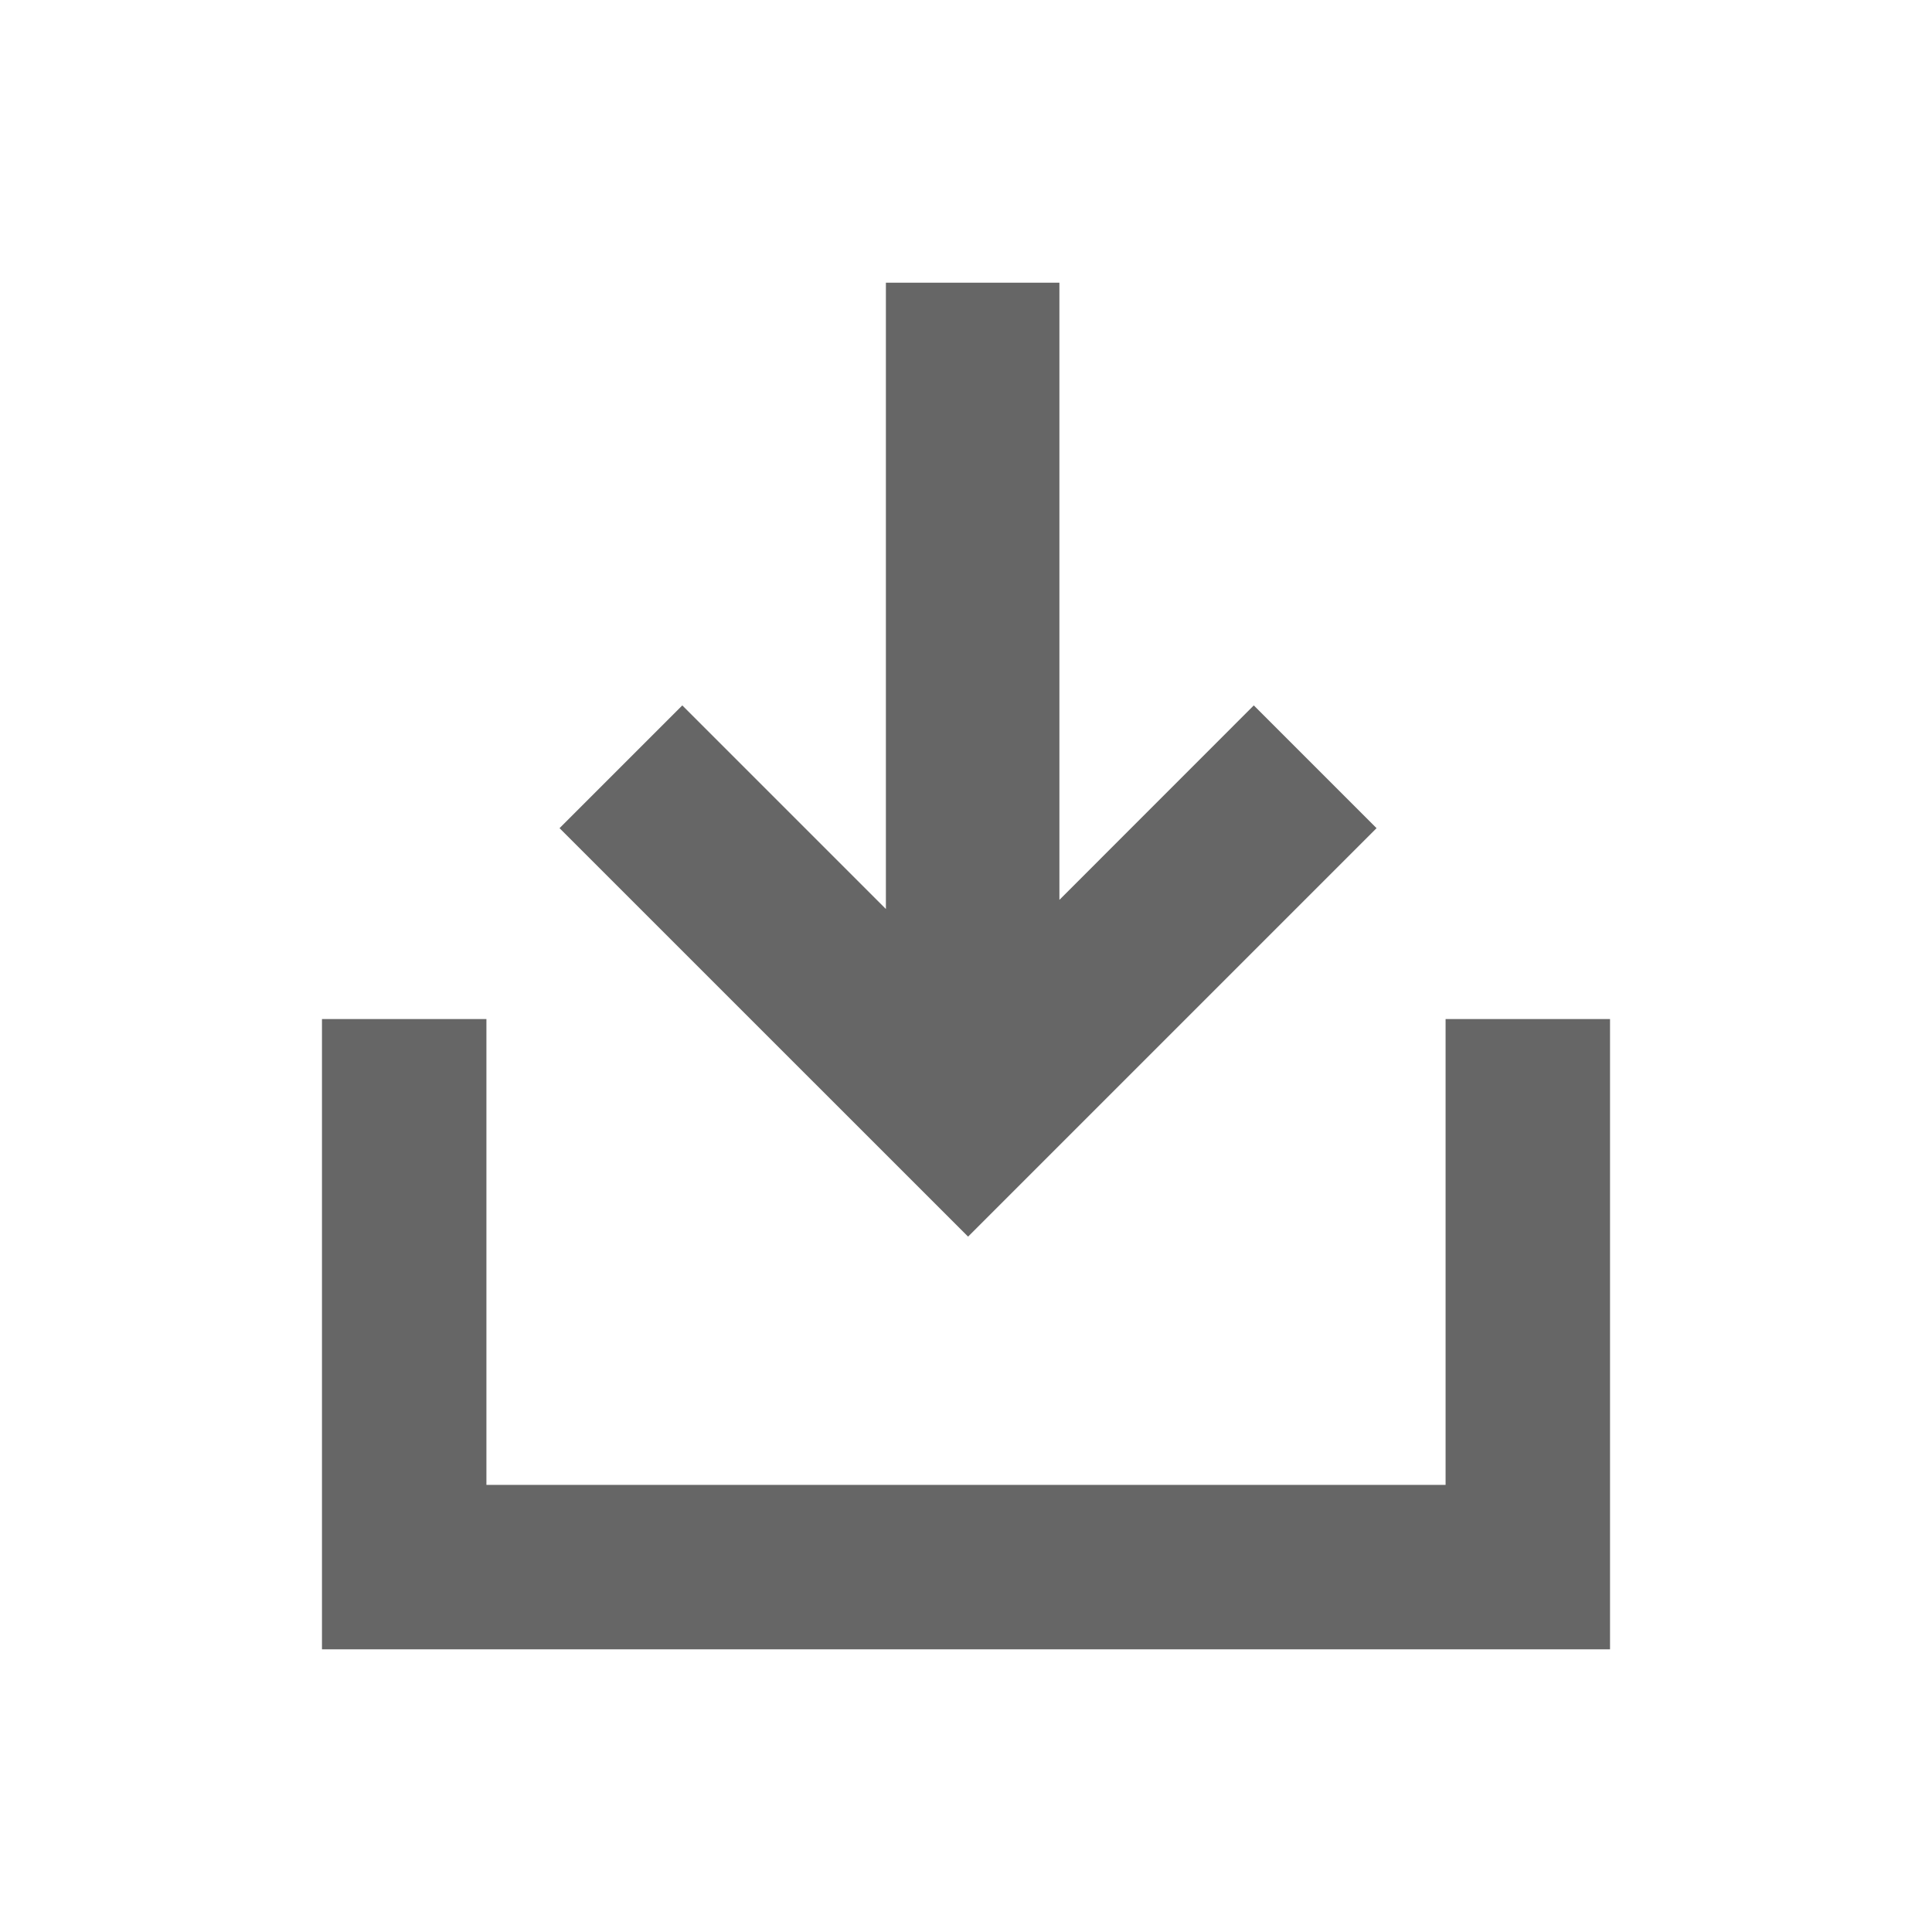
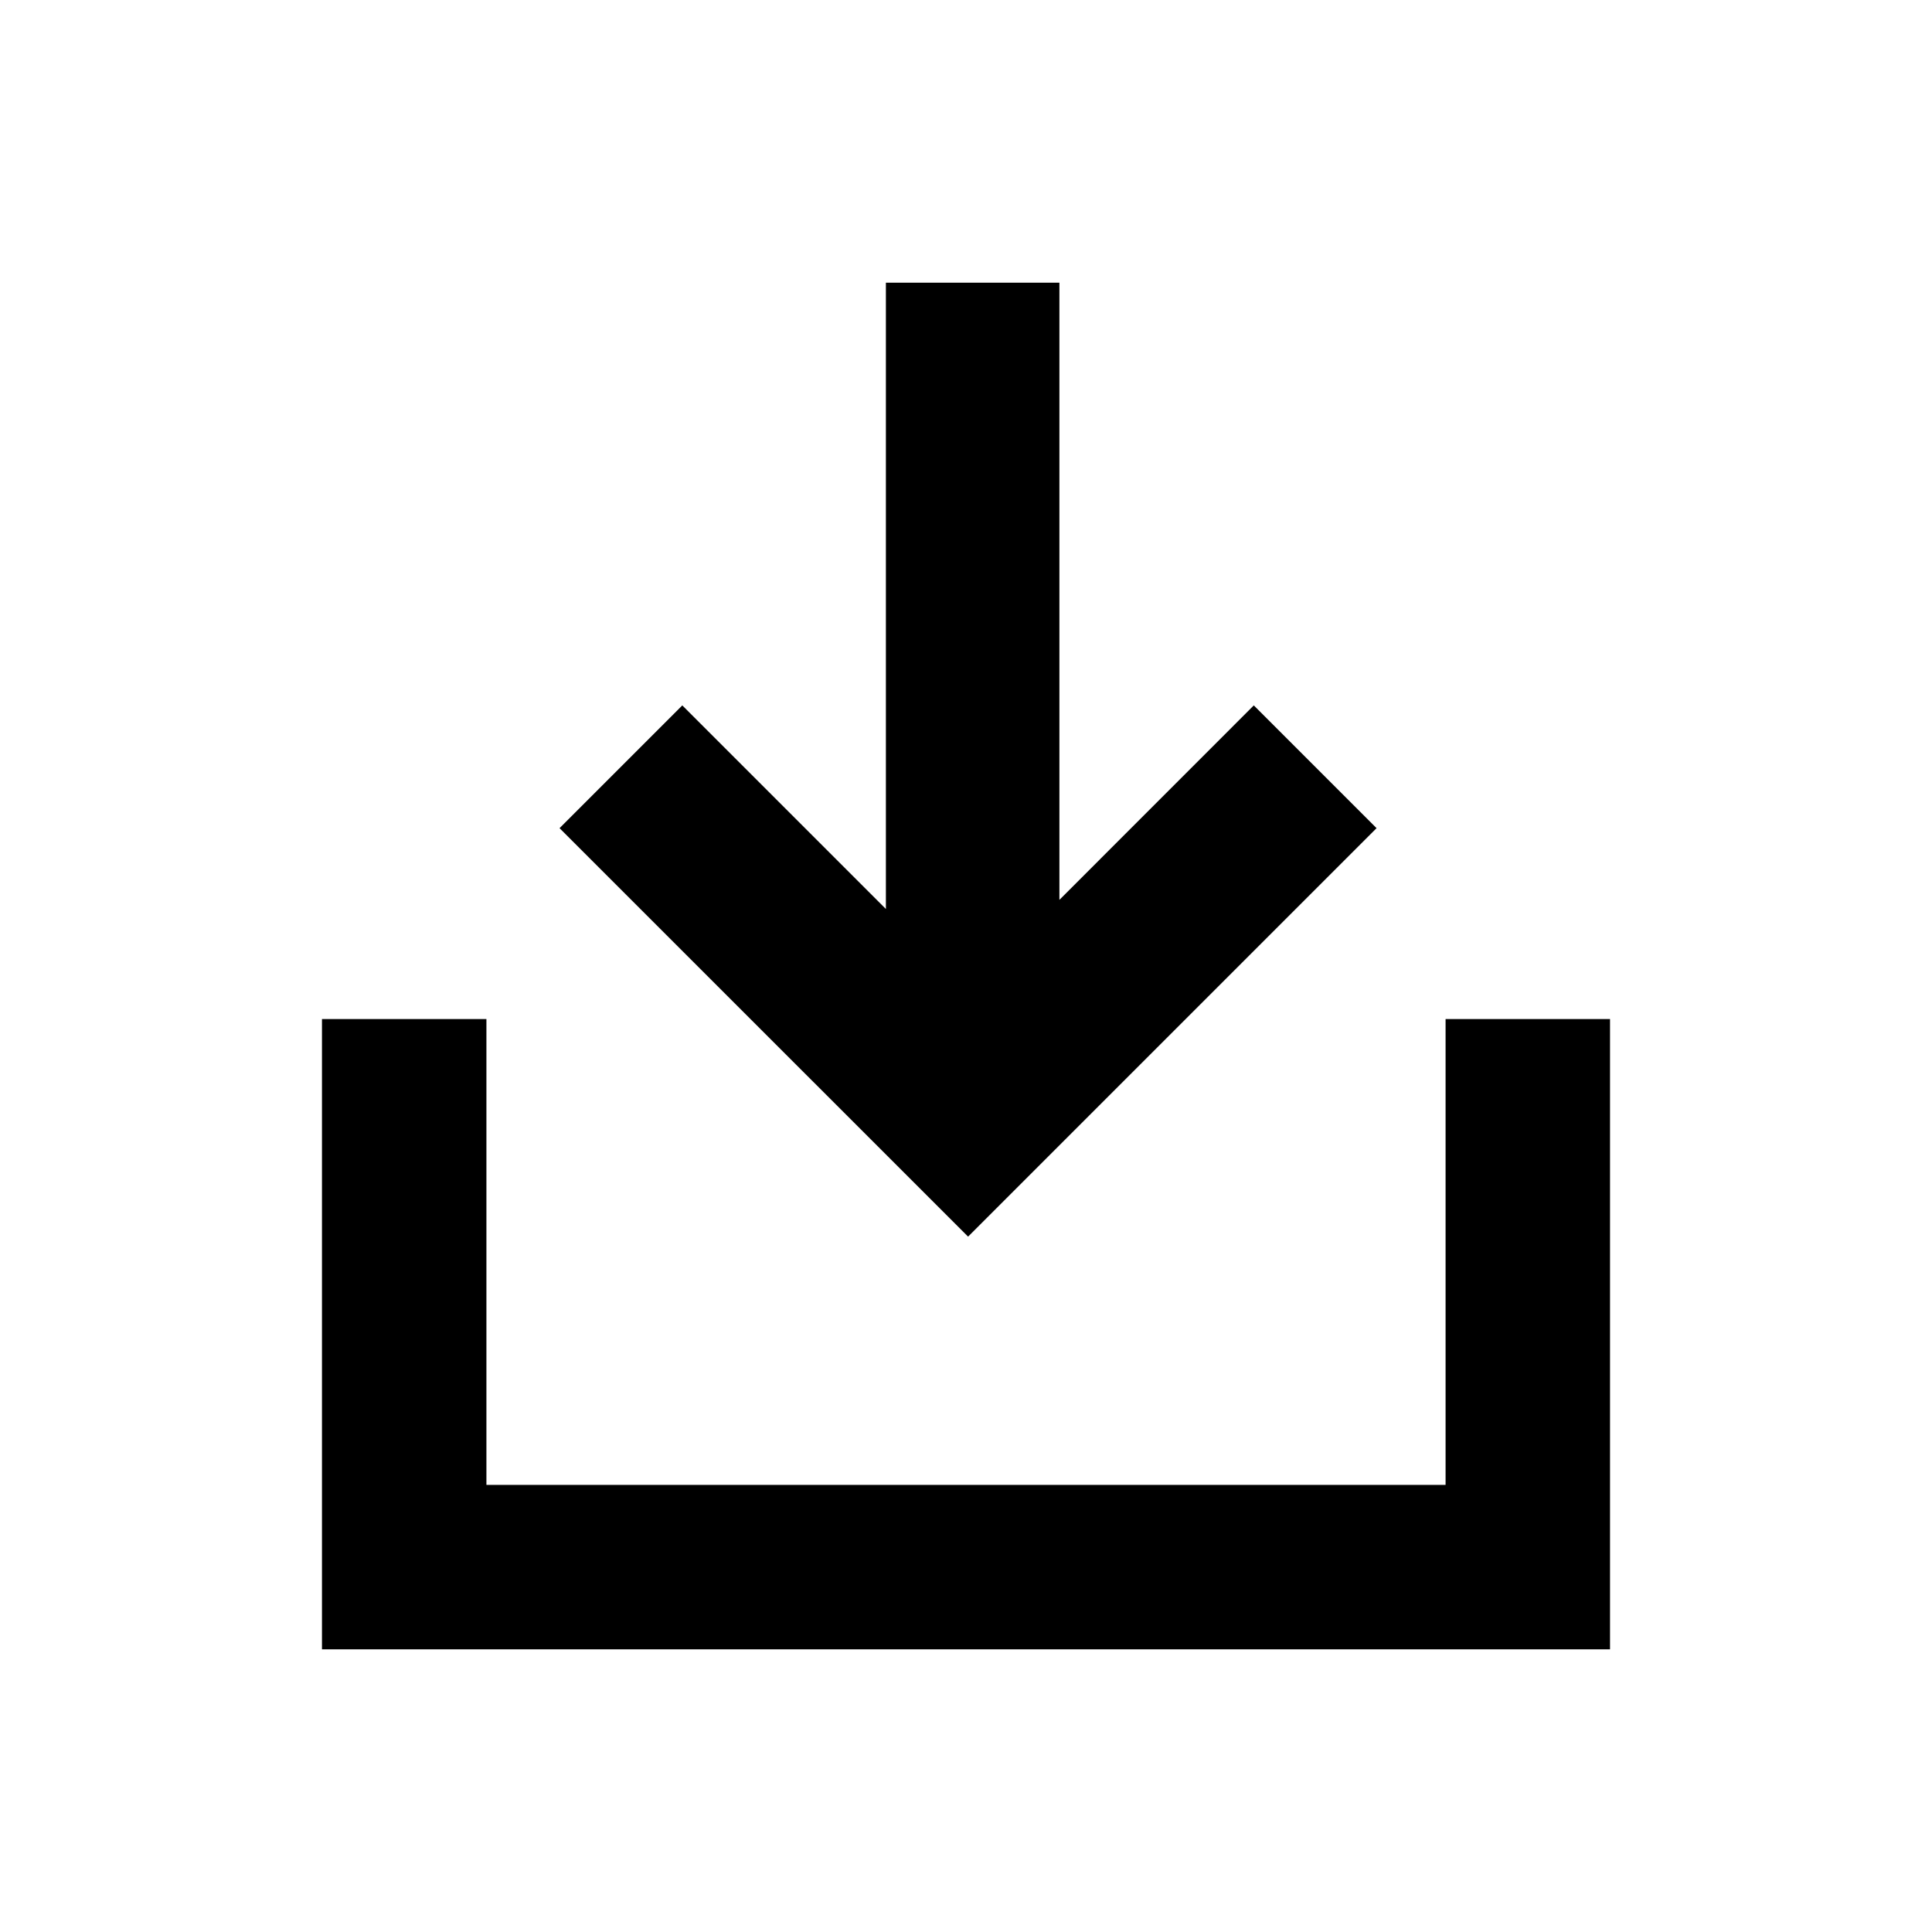
<svg xmlns="http://www.w3.org/2000/svg" width="26px" height="26px" viewBox="0 0 26 26" version="1.1">
  <defs />
  <g id="Styleguide" stroke="none" stroke-width="1" fill="none" fill-rule="evenodd">
-     <g id="icoon-download">
-       <polygon id="Fill-2" fill="#666666" points="18.525 11.145 16.873 9.493 14.257 12.11 14.257 3.804 11.922 3.804 11.922 12.233 9.182 9.493 7.53 11.145 13.028 16.642" />
-       <polygon id="Fill-3" fill="#666666" points="21.667 13.714 21.667 22.196 4.333 22.196 4.333 13.714 6.546 13.714 6.546 19.983 19.454 19.983 19.454 13.714" />
+     <g id="icoon-download-transparent">
+       <polygon id="Fill-2" fill="#000" points="18.525 11.145 16.873 9.493 14.257 12.11 14.257 3.804 11.922 3.804 11.922 12.233 9.182 9.493 7.53 11.145 13.028 16.642" />
+       <polygon id="Fill-3" fill="#000" points="21.667 13.714 21.667 22.196 4.333 22.196 4.333 13.714 6.546 13.714 6.546 19.983 19.454 19.983 19.454 13.714" />
    </g>
  </g>
</svg>
